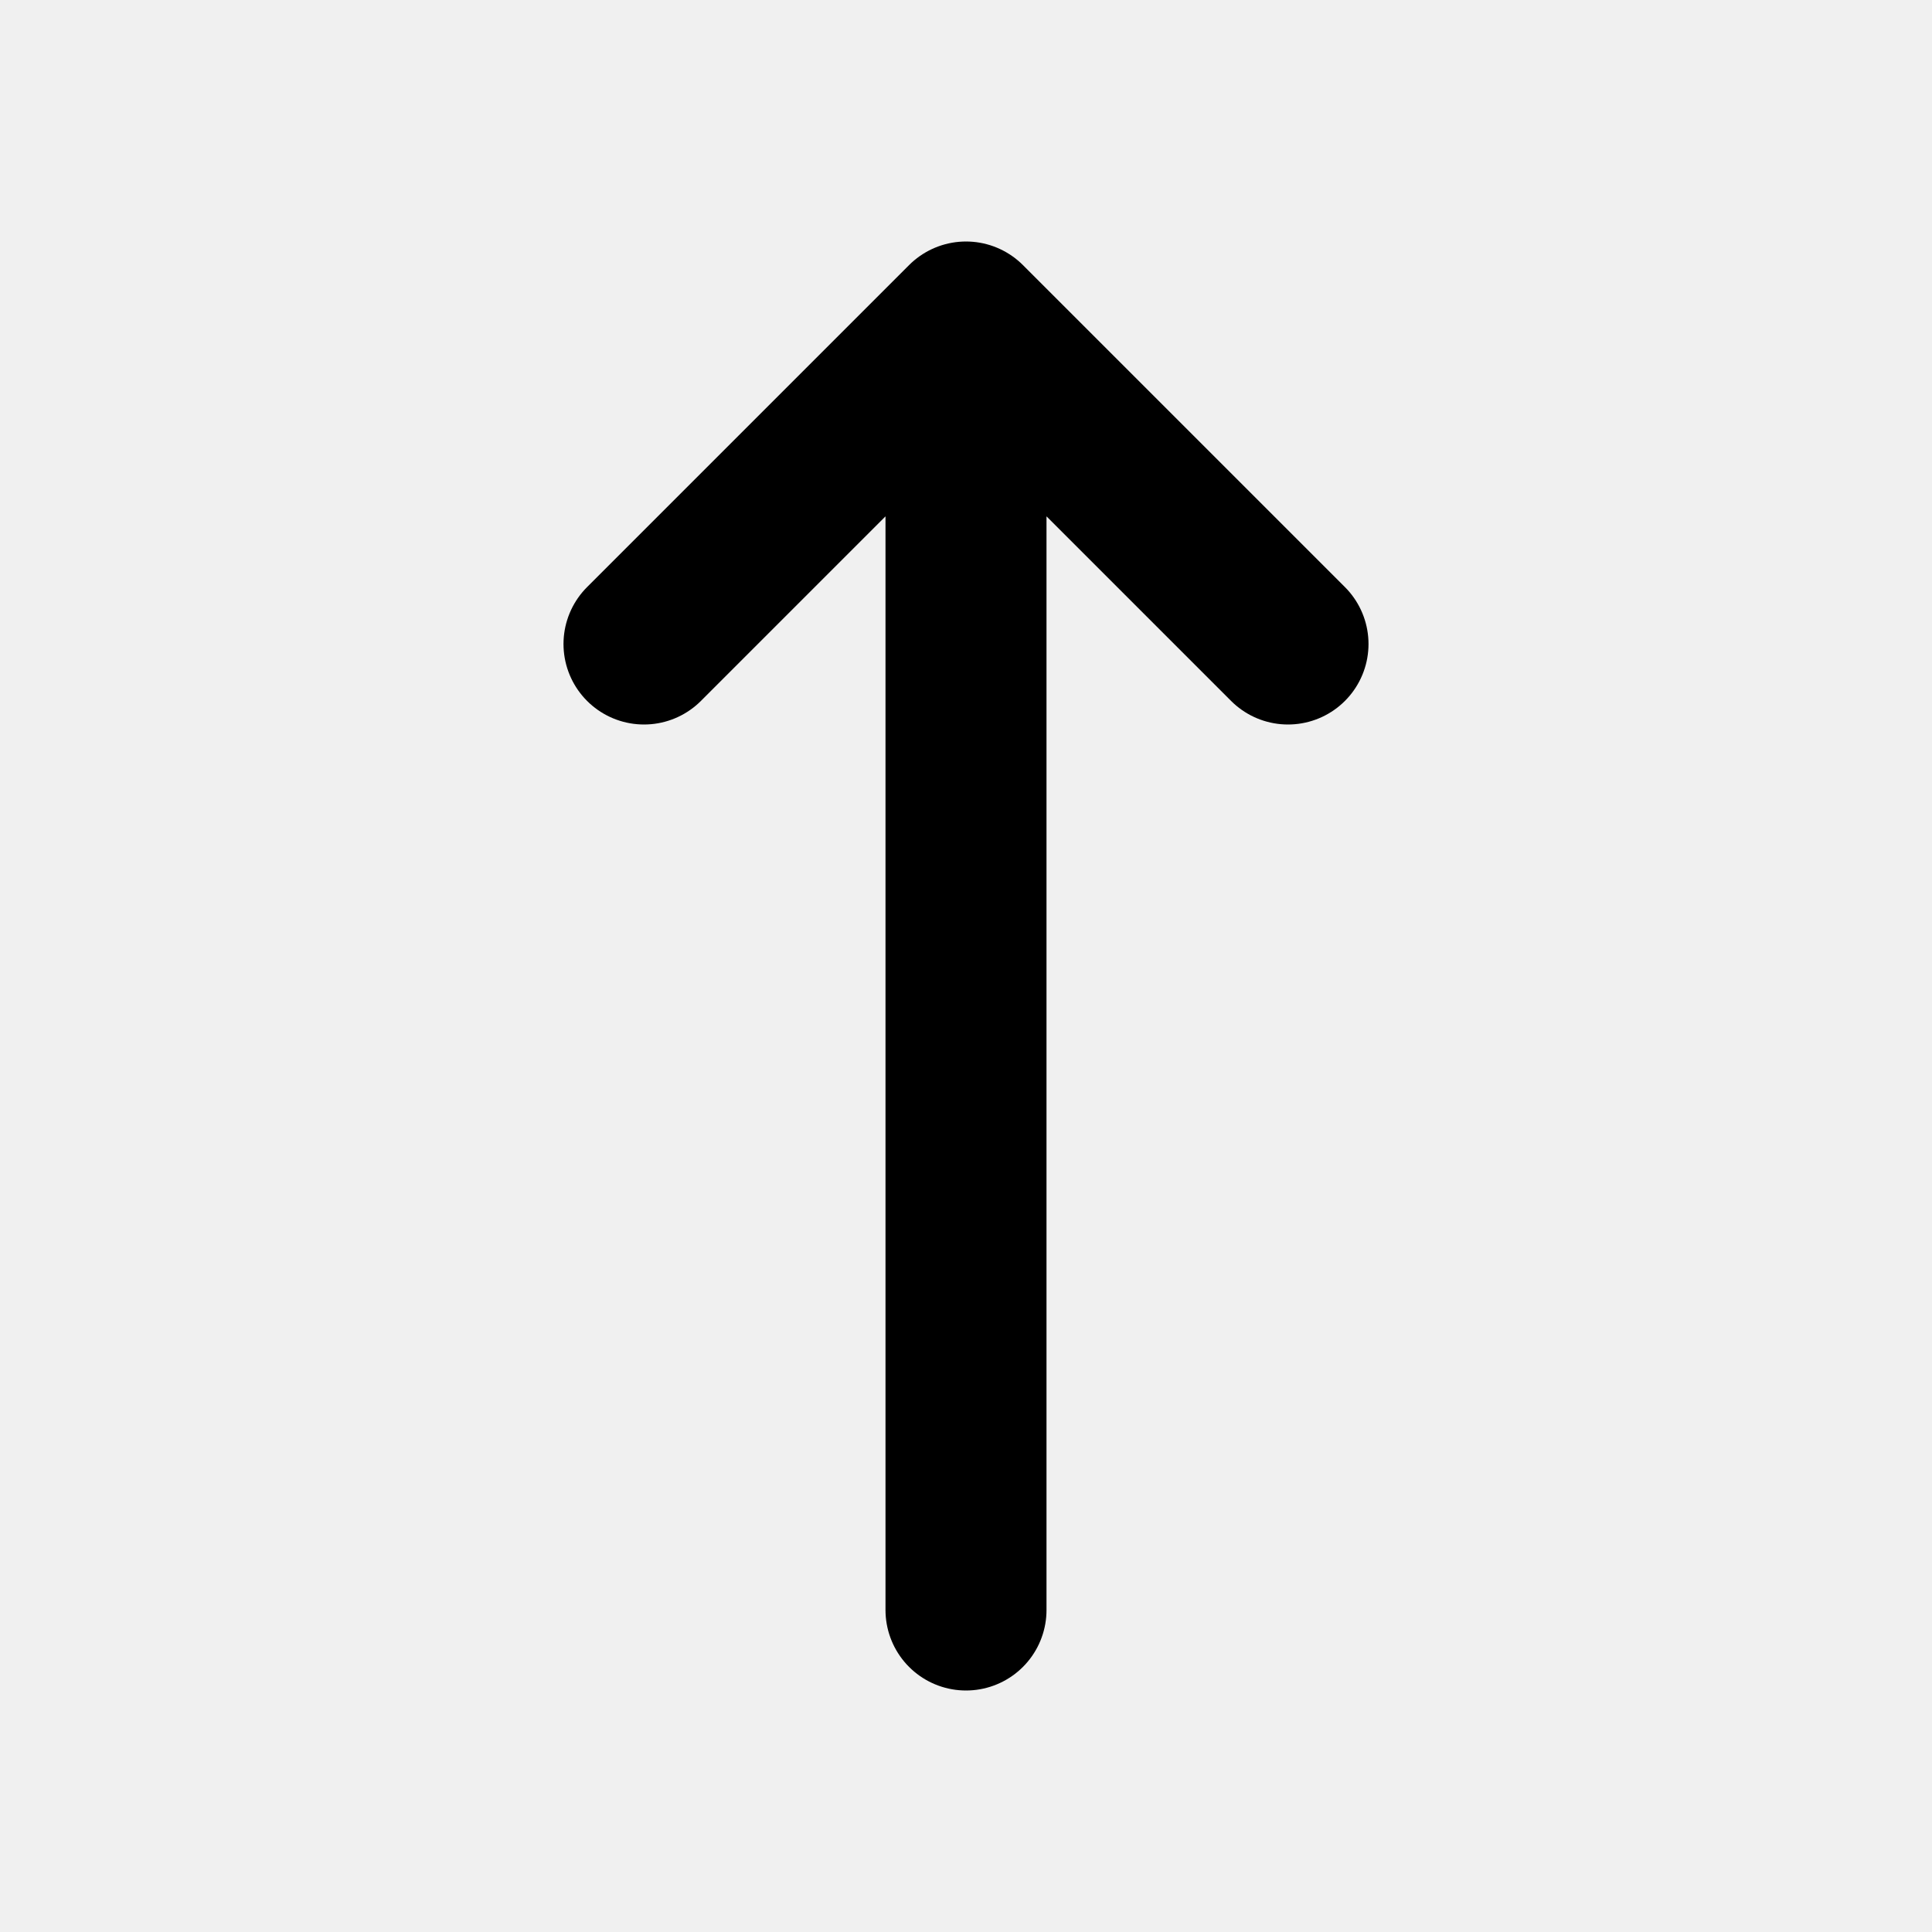
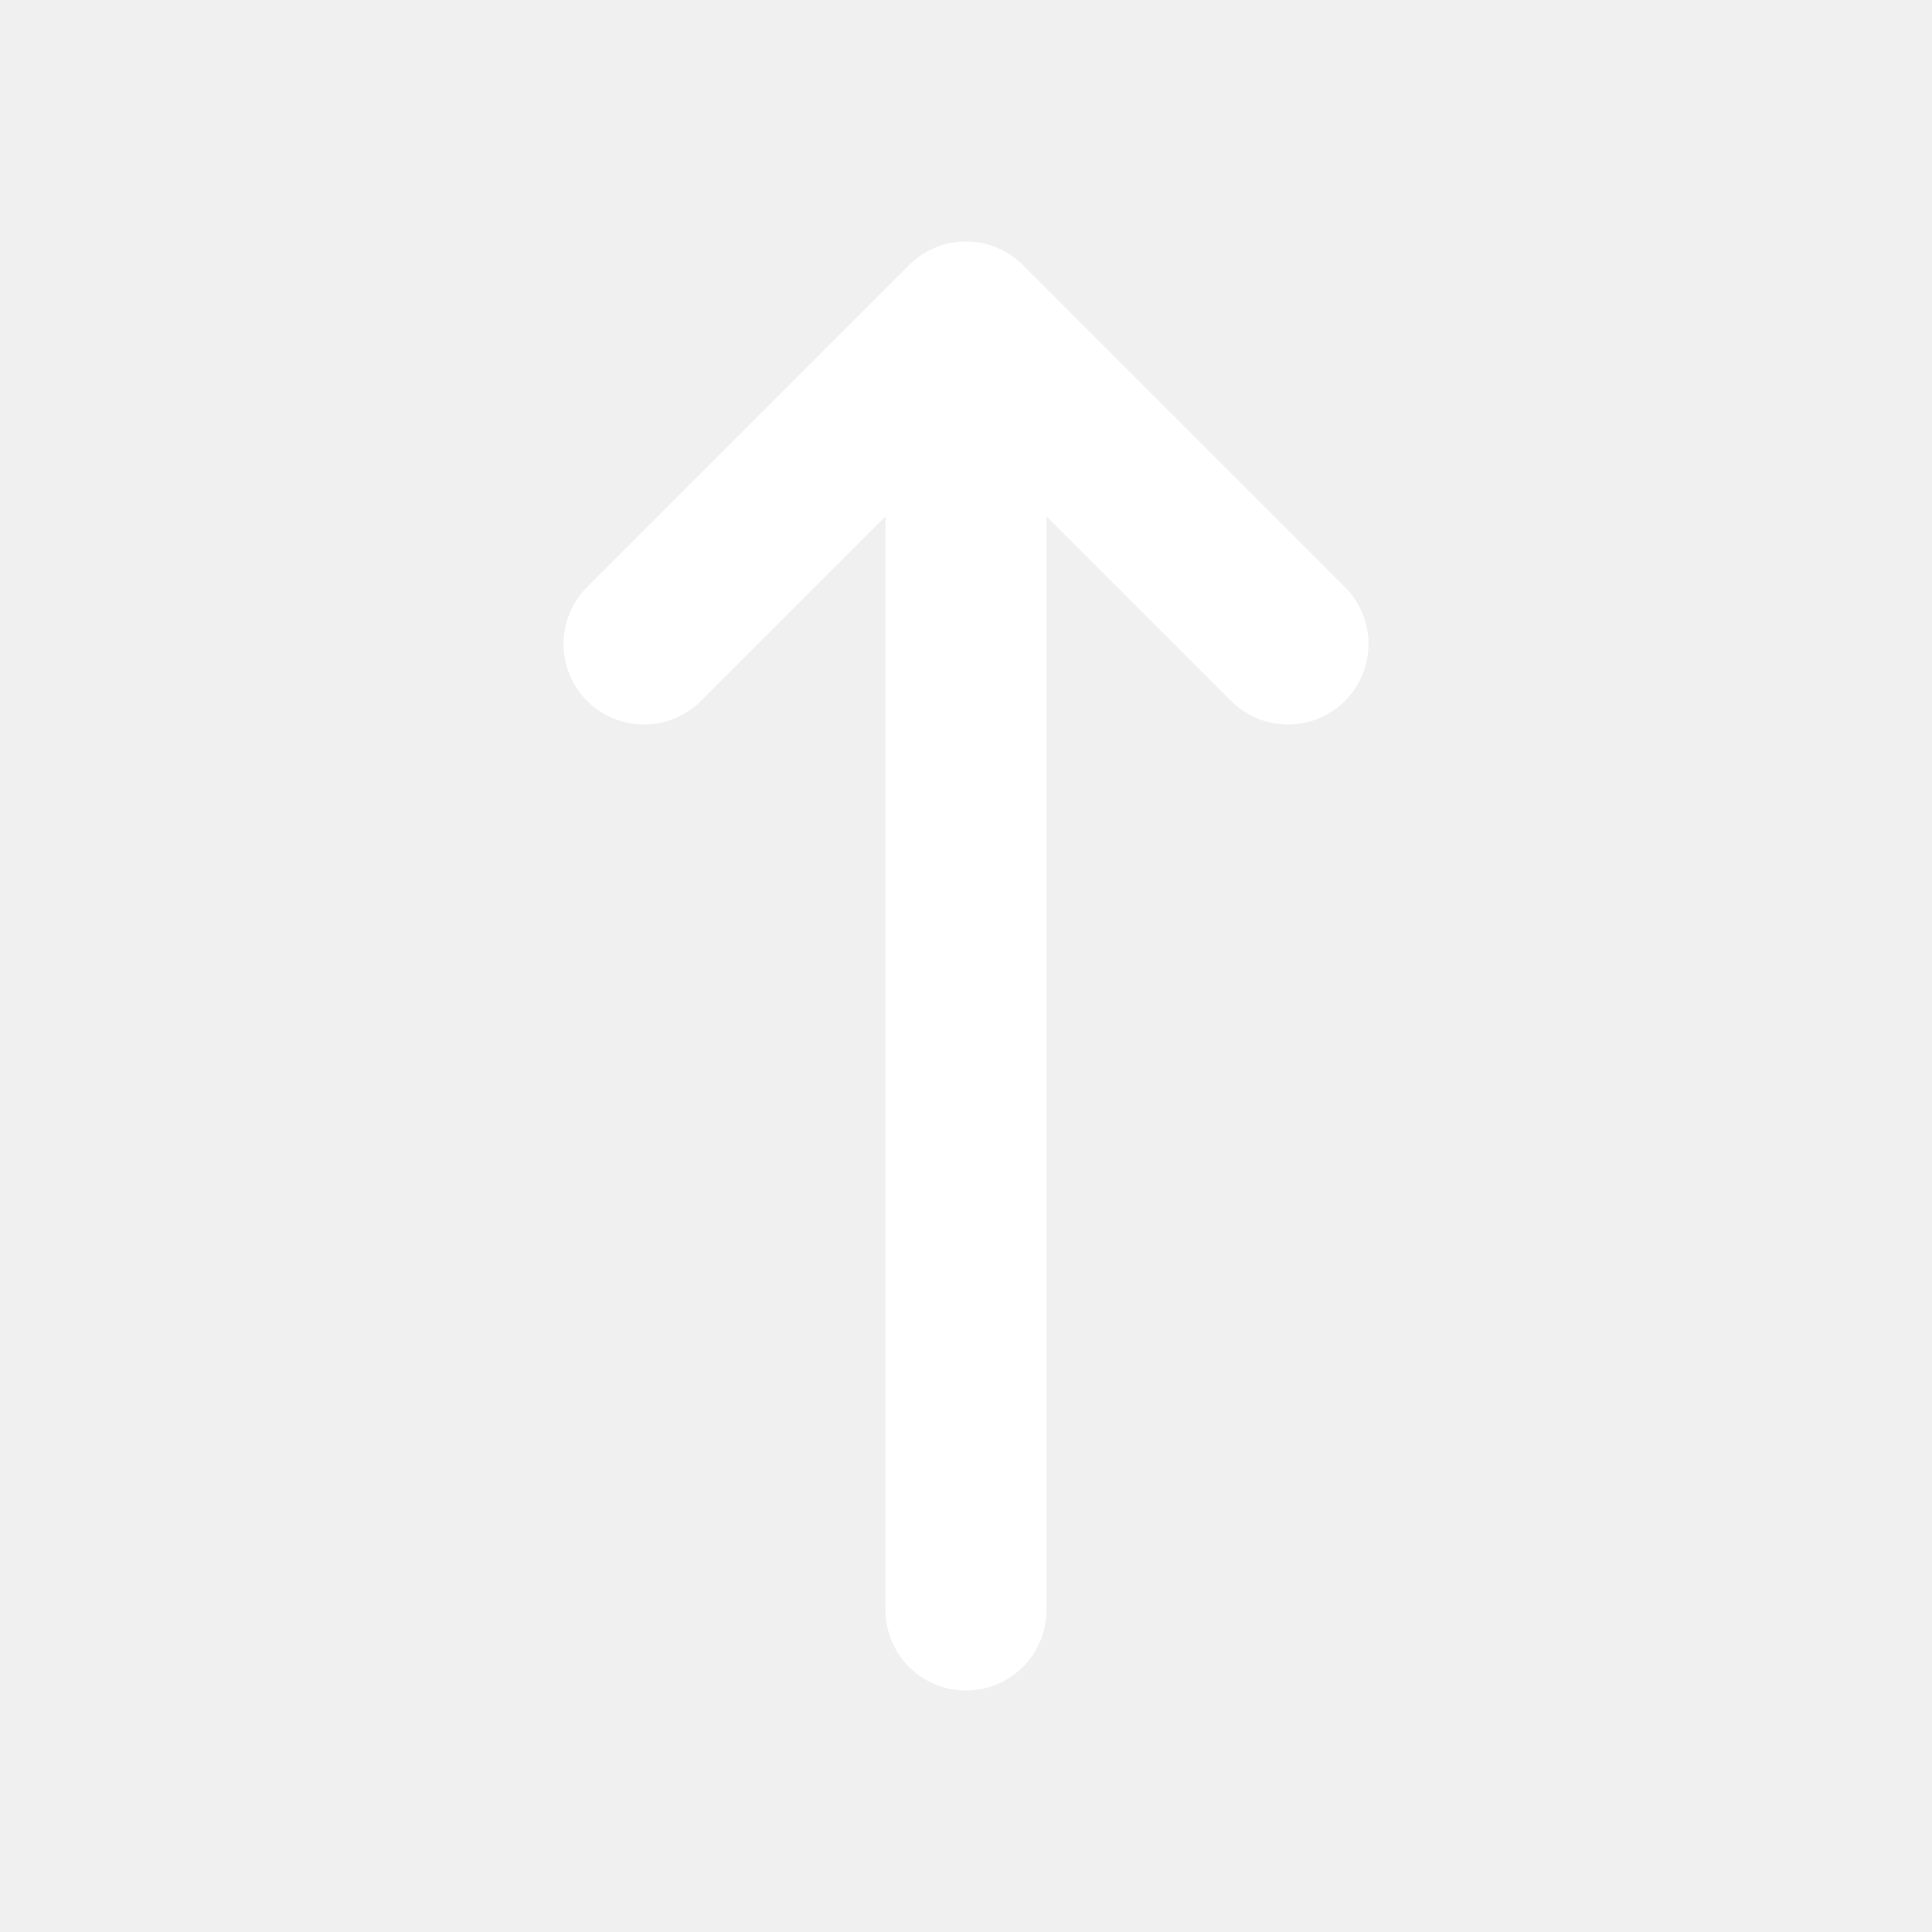
<svg xmlns="http://www.w3.org/2000/svg" width="25px" height="25px" viewBox="0 0 24 24" fill="none">
-   <path d="M12 4V20M12 4L8 8M12 4L16 8" stroke="#000000" stroke-width="2" stroke-linecap="round" stroke-linejoin="round" />
+   <path d="M12 4V20M12 4L8 8M12 4L16 8" stroke="#FFFFFF" stroke-width="2" stroke-linecap="round" stroke-linejoin="round" />
</svg>
